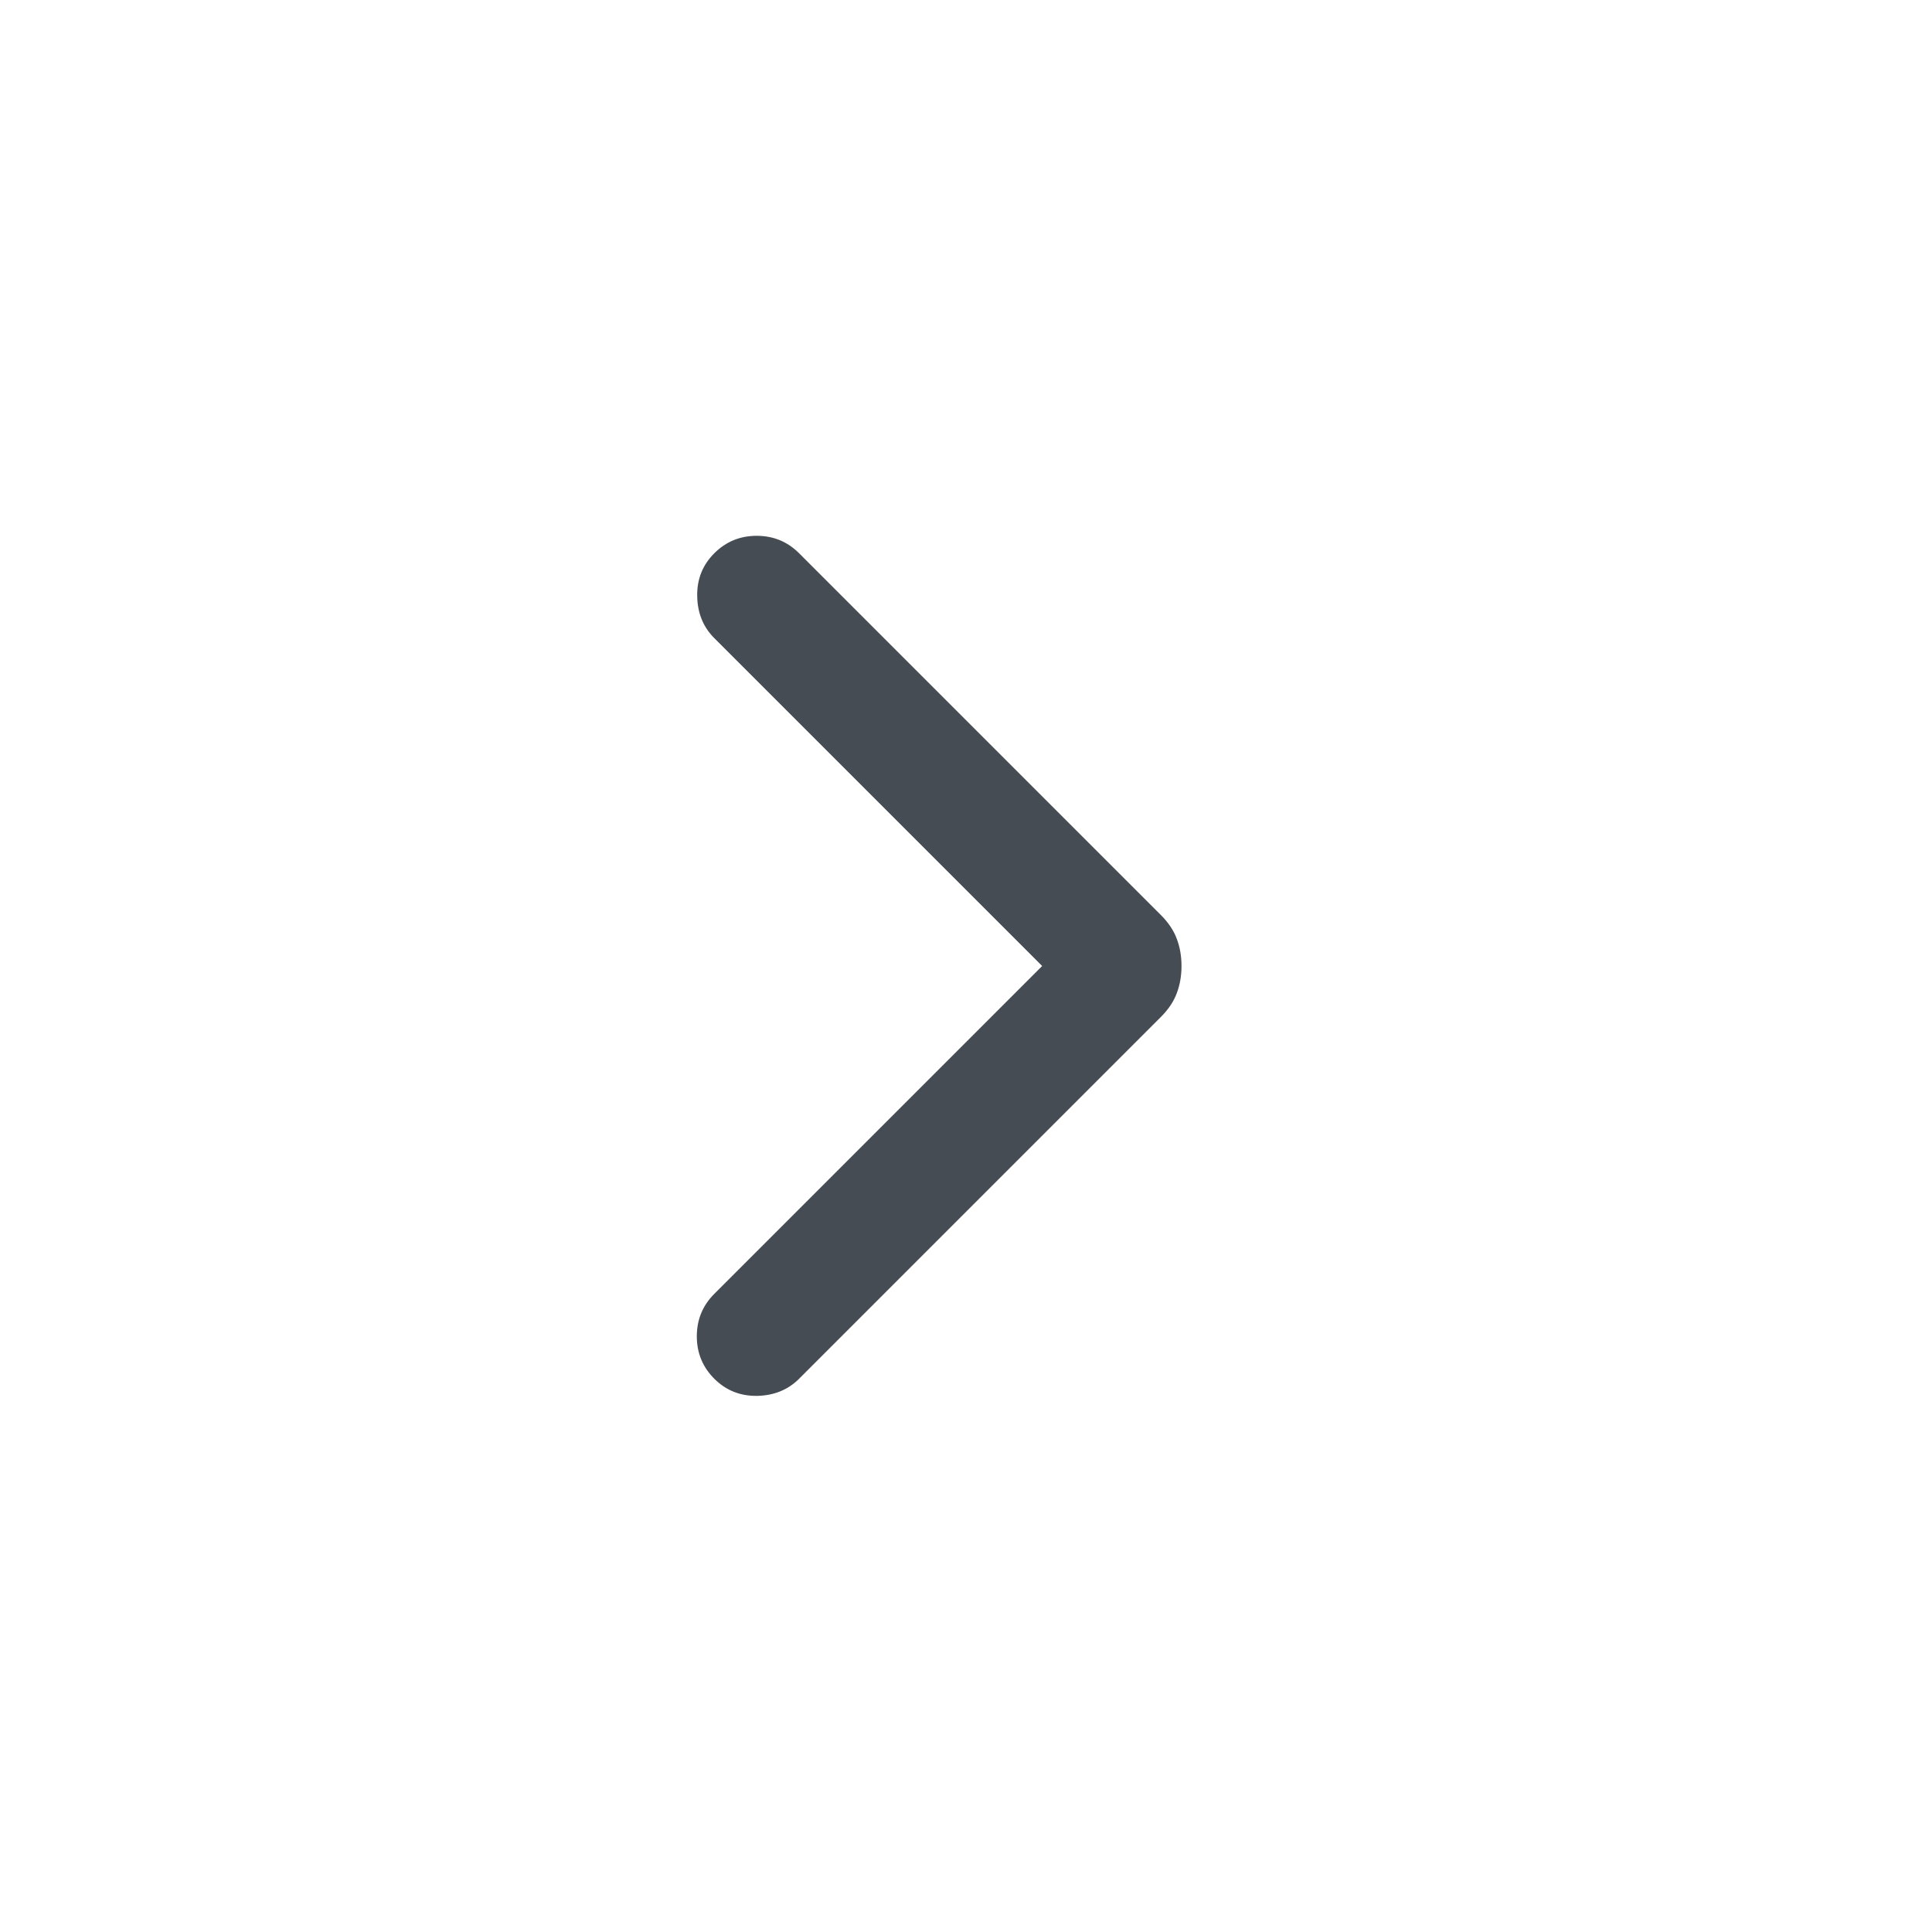
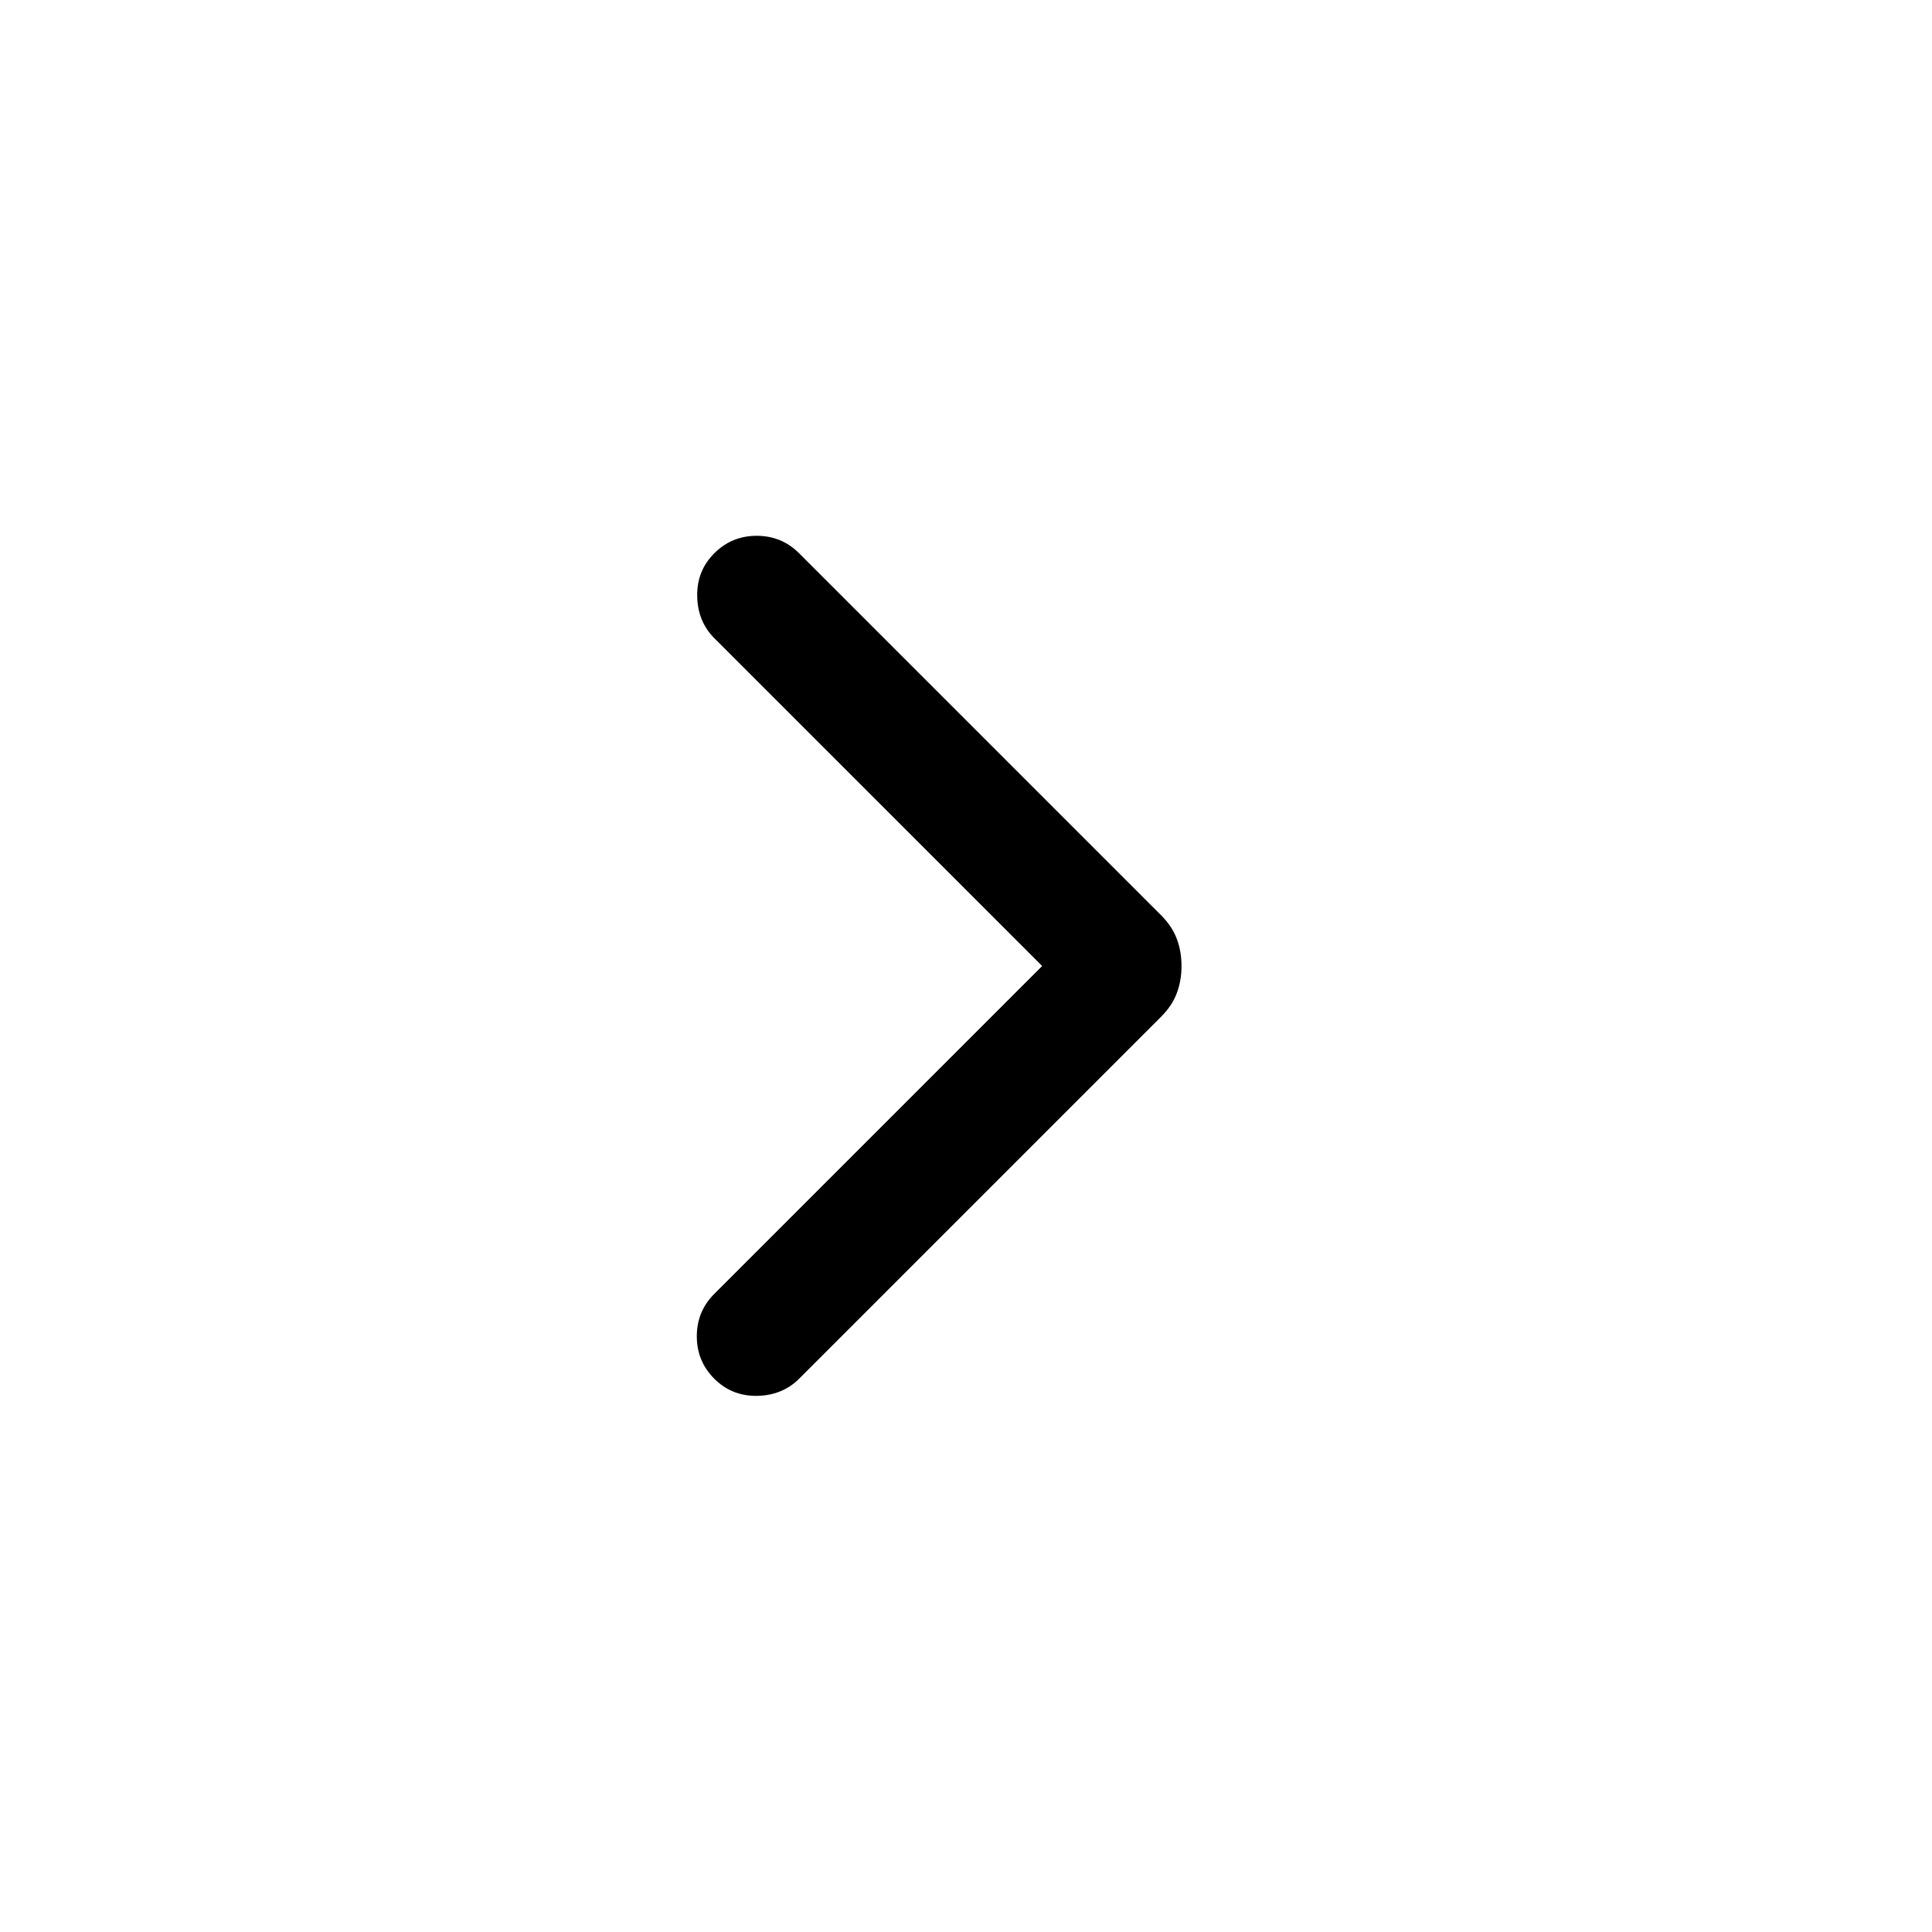
- <svg xmlns="http://www.w3.org/2000/svg" width="24" height="24" viewBox="0 0 24 24" fill="none">
+ <svg xmlns="http://www.w3.org/2000/svg" viewBox="0 0 24 24" fill="none">
  <mask id="mask0_665_7491" style="mask-type:alpha" maskUnits="userSpaceOnUse" x="0" y="0" width="24" height="24">
    <rect width="24" height="24" fill="#D9D9D9" />
  </mask>
  <g mask="url(#mask0_665_7491)">
-     <path d="M12.946 12L8.873 7.927C8.735 7.789 8.664 7.614 8.661 7.405C8.657 7.195 8.728 7.018 8.873 6.873C9.018 6.728 9.194 6.656 9.4 6.656C9.606 6.656 9.782 6.728 9.927 6.873L14.421 11.367C14.515 11.461 14.581 11.56 14.619 11.664C14.658 11.767 14.677 11.88 14.677 12C14.677 12.12 14.658 12.233 14.619 12.336C14.581 12.44 14.515 12.539 14.421 12.633L9.927 17.127C9.789 17.265 9.614 17.336 9.405 17.34C9.195 17.343 9.018 17.272 8.873 17.127C8.728 16.982 8.656 16.806 8.656 16.6C8.656 16.394 8.728 16.218 8.873 16.073L12.946 12Z" fill="#464C53" />
+     <path d="M12.946 12L8.873 7.927C8.735 7.789 8.664 7.614 8.661 7.405C8.657 7.195 8.728 7.018 8.873 6.873C9.018 6.728 9.194 6.656 9.4 6.656C9.606 6.656 9.782 6.728 9.927 6.873L14.421 11.367C14.515 11.461 14.581 11.56 14.619 11.664C14.658 11.767 14.677 11.88 14.677 12C14.677 12.12 14.658 12.233 14.619 12.336C14.581 12.44 14.515 12.539 14.421 12.633L9.927 17.127C9.789 17.265 9.614 17.336 9.405 17.34C9.195 17.343 9.018 17.272 8.873 17.127C8.728 16.982 8.656 16.806 8.656 16.6C8.656 16.394 8.728 16.218 8.873 16.073L12.946 12Z" fill="currentColor" />
  </g>
</svg>
